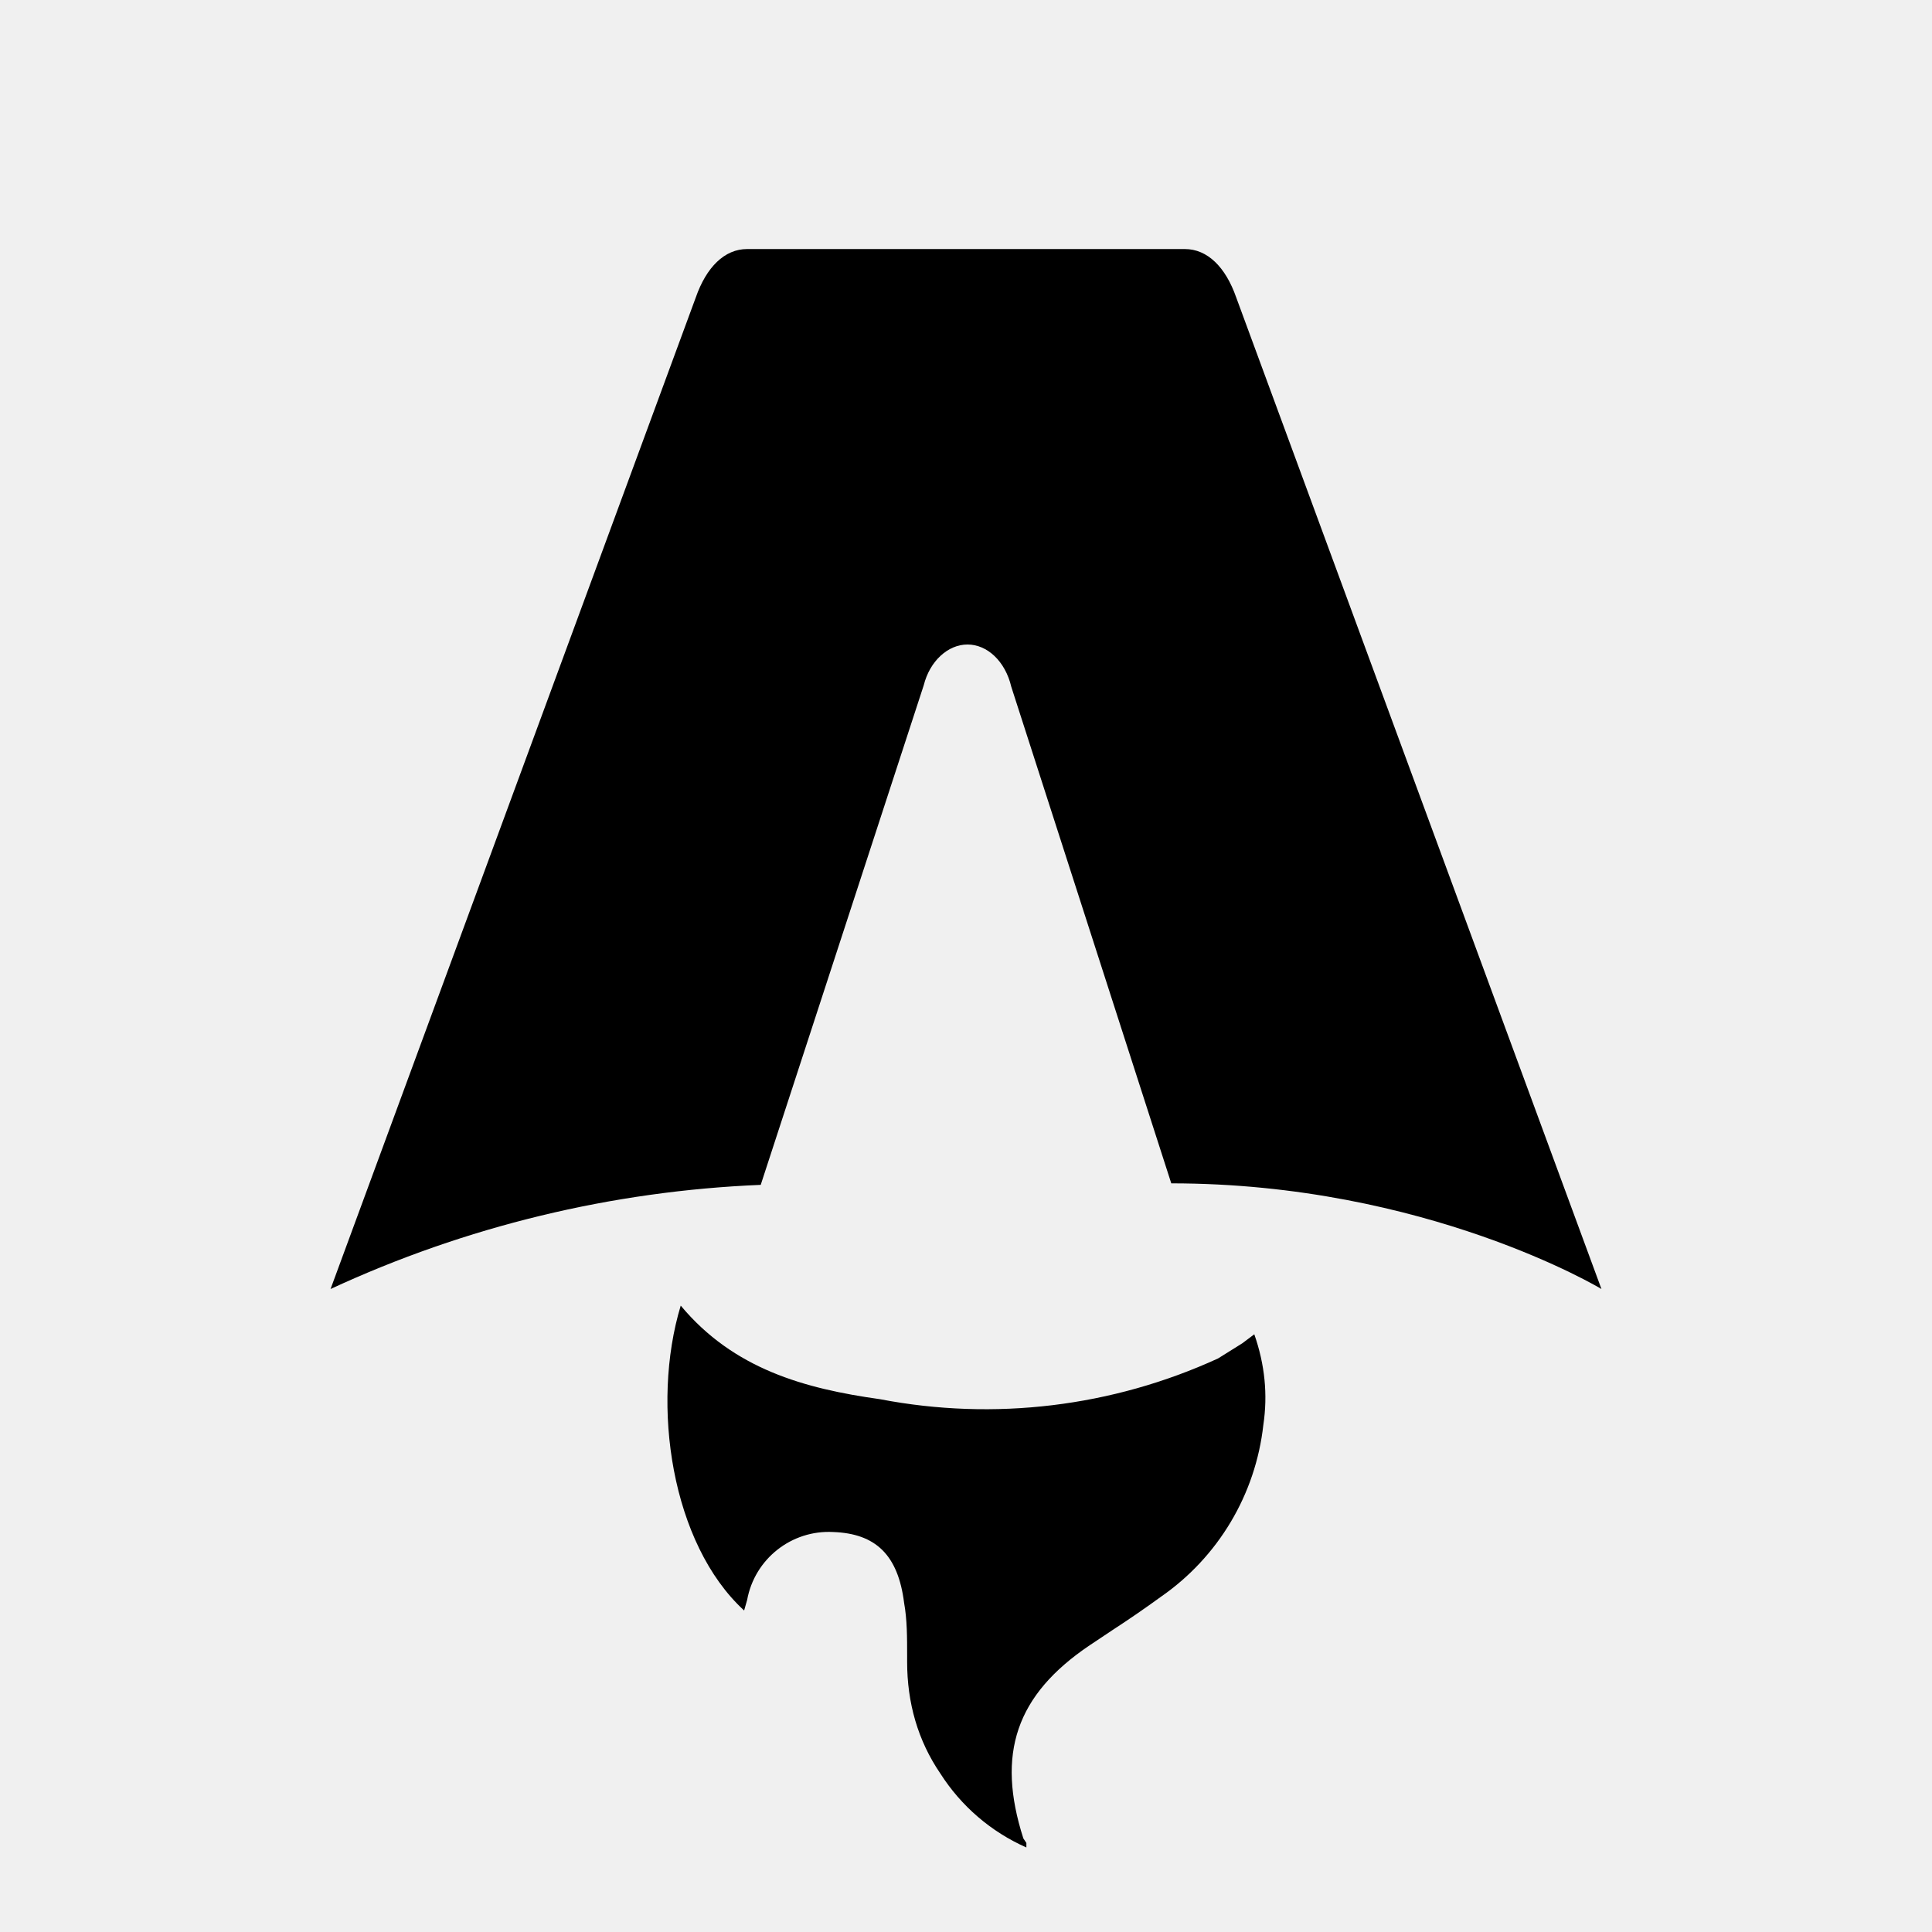
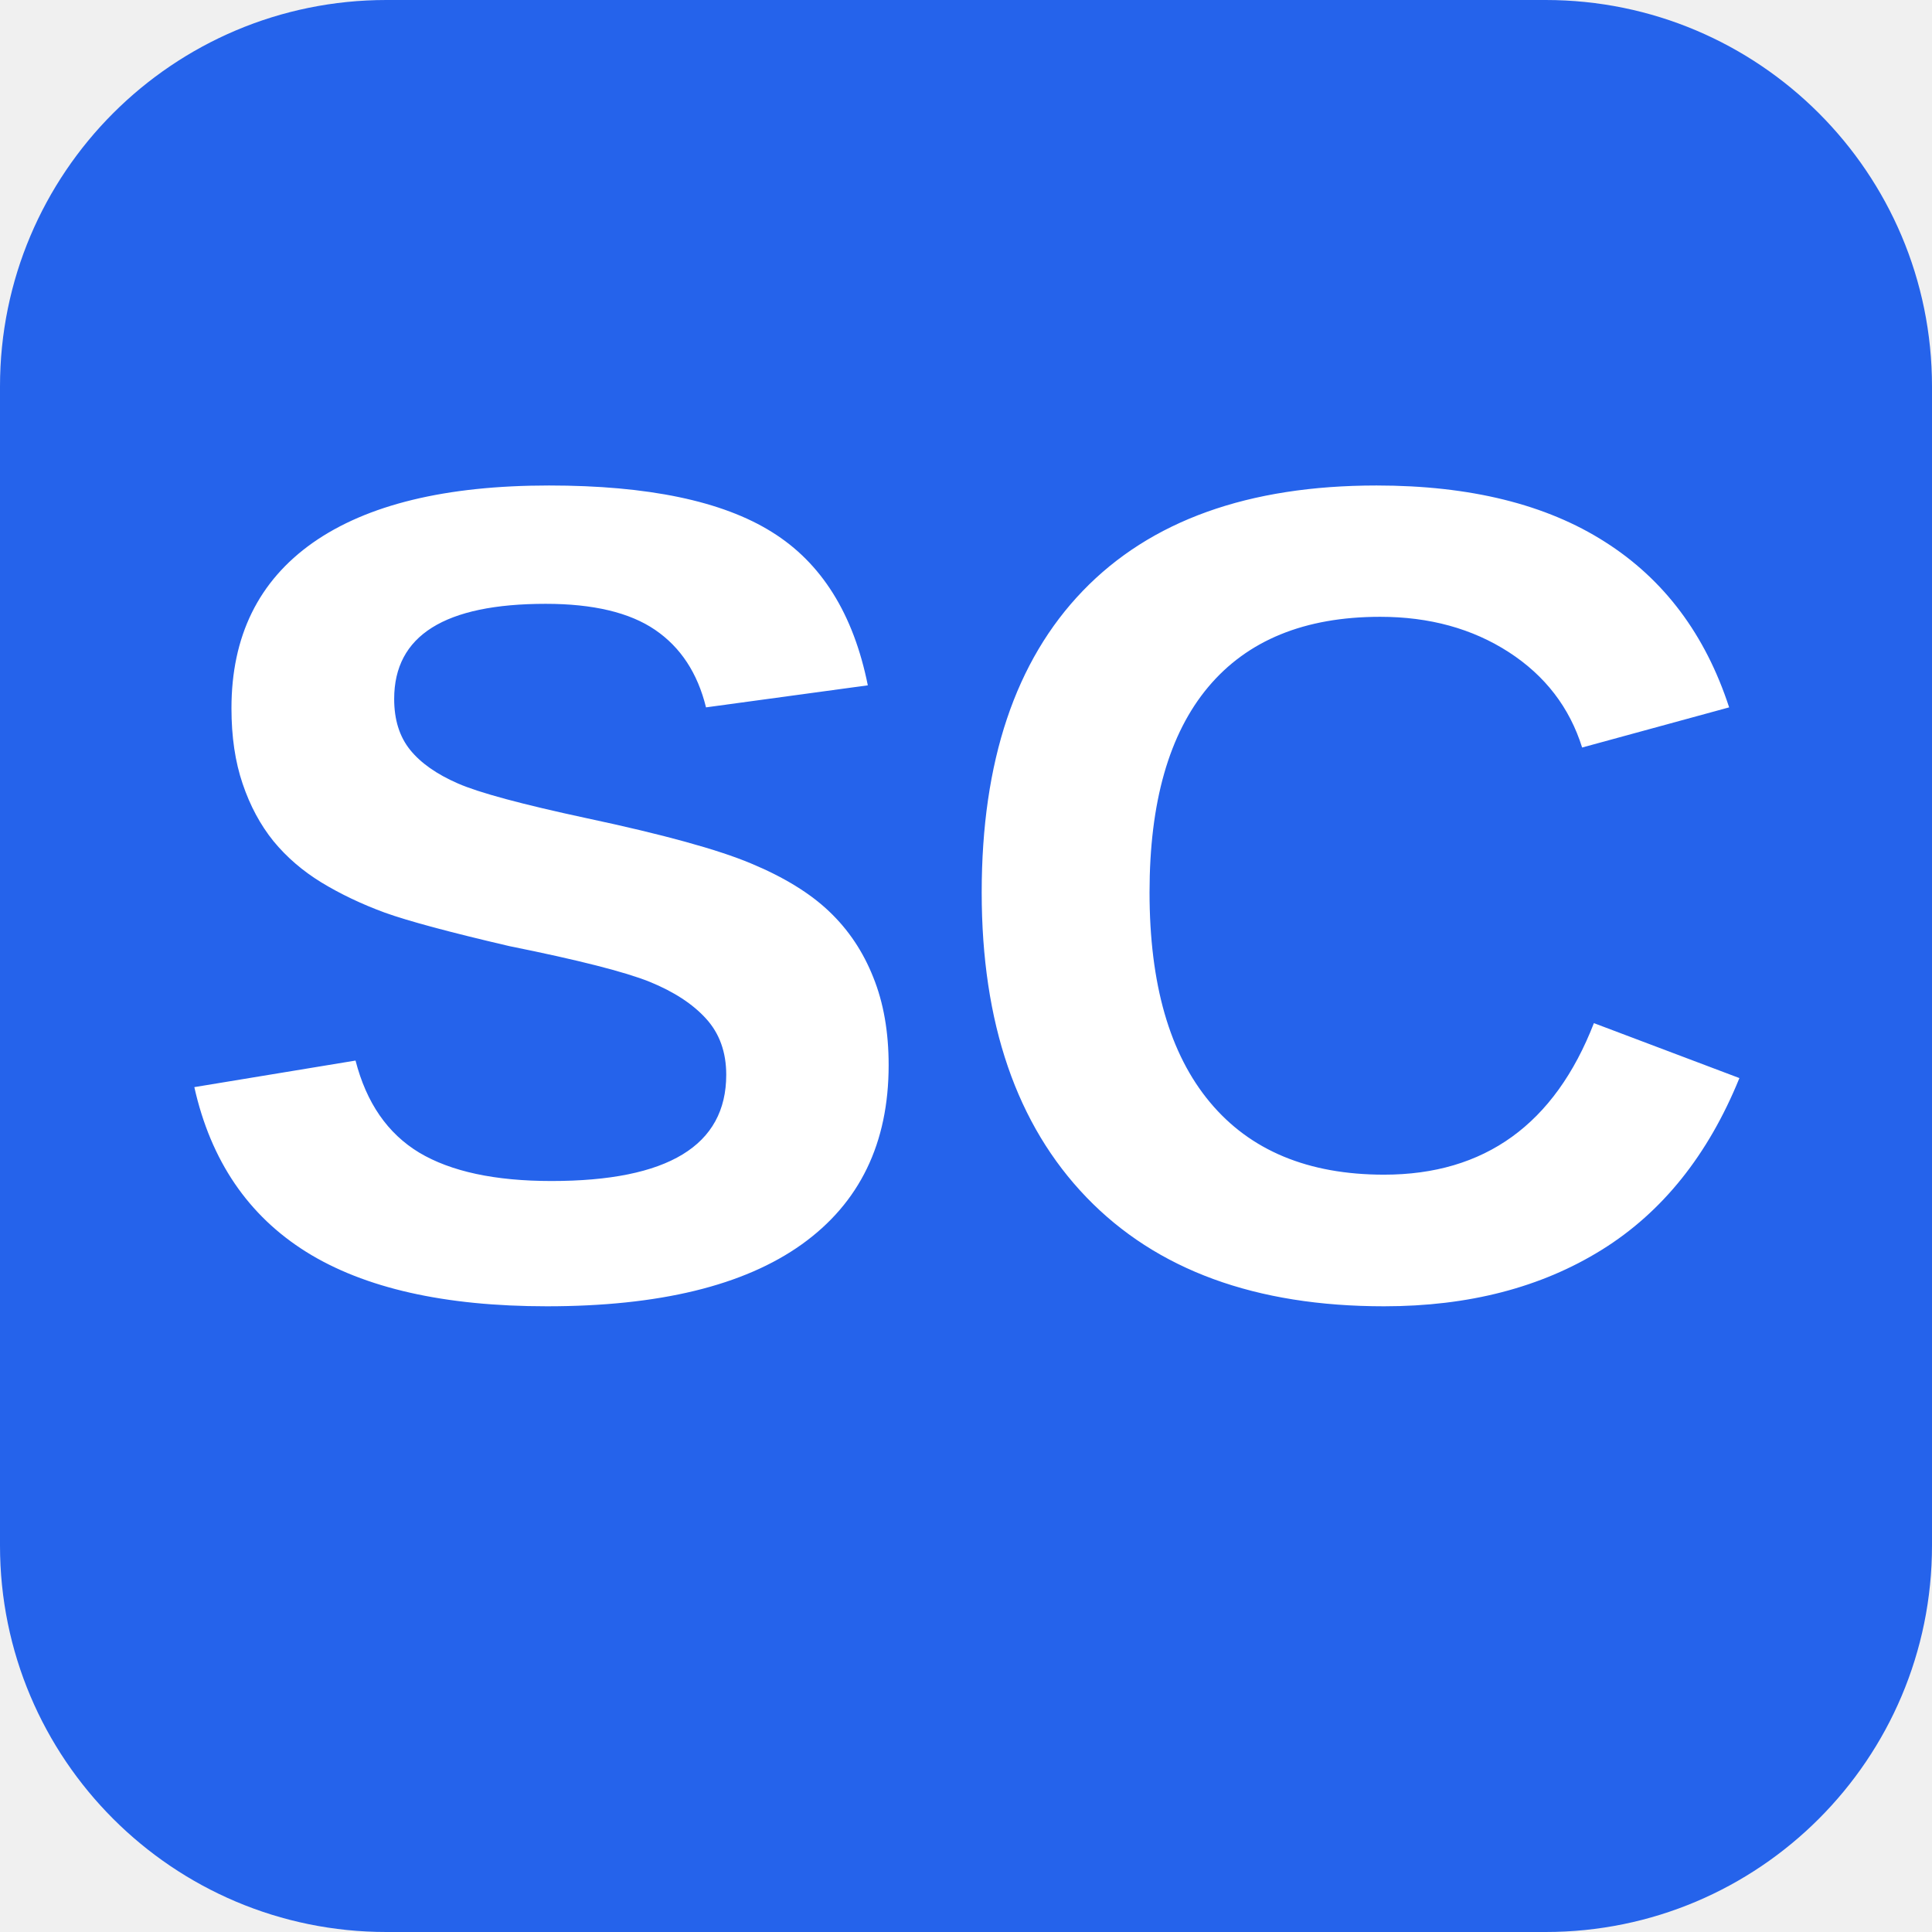
- <svg xmlns="http://www.w3.org/2000/svg" fill="none" viewBox="0 0 128 128">
-   <path d="M50.4 78.5a75.1 75.1 0 0 0-28.5 6.9l24.2-65.7c.7-2 1.9-3.2 3.4-3.2h29c1.5 0 2.7 1.2 3.4 3.2l24.2 65.7s-11.6-7-28.5-7L67 45.5c-.4-1.7-1.6-2.8-2.9-2.8-1.3 0-2.5 1.1-2.9 2.7L50.4 78.5Zm-1.1 28.2Zm-4.2-20.2c-2 6.6-.6 15.8 4.2 20.2a17.5 17.5 0 0 1 .2-.7 5.5 5.5 0 0 1 5.7-4.5c2.8.1 4.3 1.5 4.7 4.7.2 1.1.2 2.3.2 3.5v.4c0 2.7.7 5.2 2.2 7.4a13 13 0 0 0 5.7 4.9v-.3l-.2-.3c-1.8-5.6-.5-9.5 4.4-12.8l1.5-1a73 73 0 0 0 3.2-2.2 16 16 0 0 0 6.8-11.4c.3-2 .1-4-.6-6l-.8.6-1.6 1a37 37 0 0 1-22.4 2.7c-5-.7-9.7-2-13.2-6.2Z" />
+ <svg xmlns="http://www.w3.org/2000/svg" viewBox="0 0 100 100">
+   <rect width="100" height="100" rx="20" ry="20" fill="#2563EB" />
+   <text x="50%" y="50%" dominant-baseline="middle" text-anchor="middle" font-family="Arial, sans-serif" font-size="60" font-weight="bold" fill="#FFFFFF">SC</text>
  <style>
-         path { fill: #000; }
-         @media (prefers-color-scheme: dark) {
-             path { fill: #FFF; }
-         }
-     </style>
+     @media (prefers-color-scheme: dark) {
+       rect { fill: #1F2937; } /* Dark mode background */
+       text { fill: #E5E7EB; } /* Dark mode text */
+     }
+   </style>
</svg>
